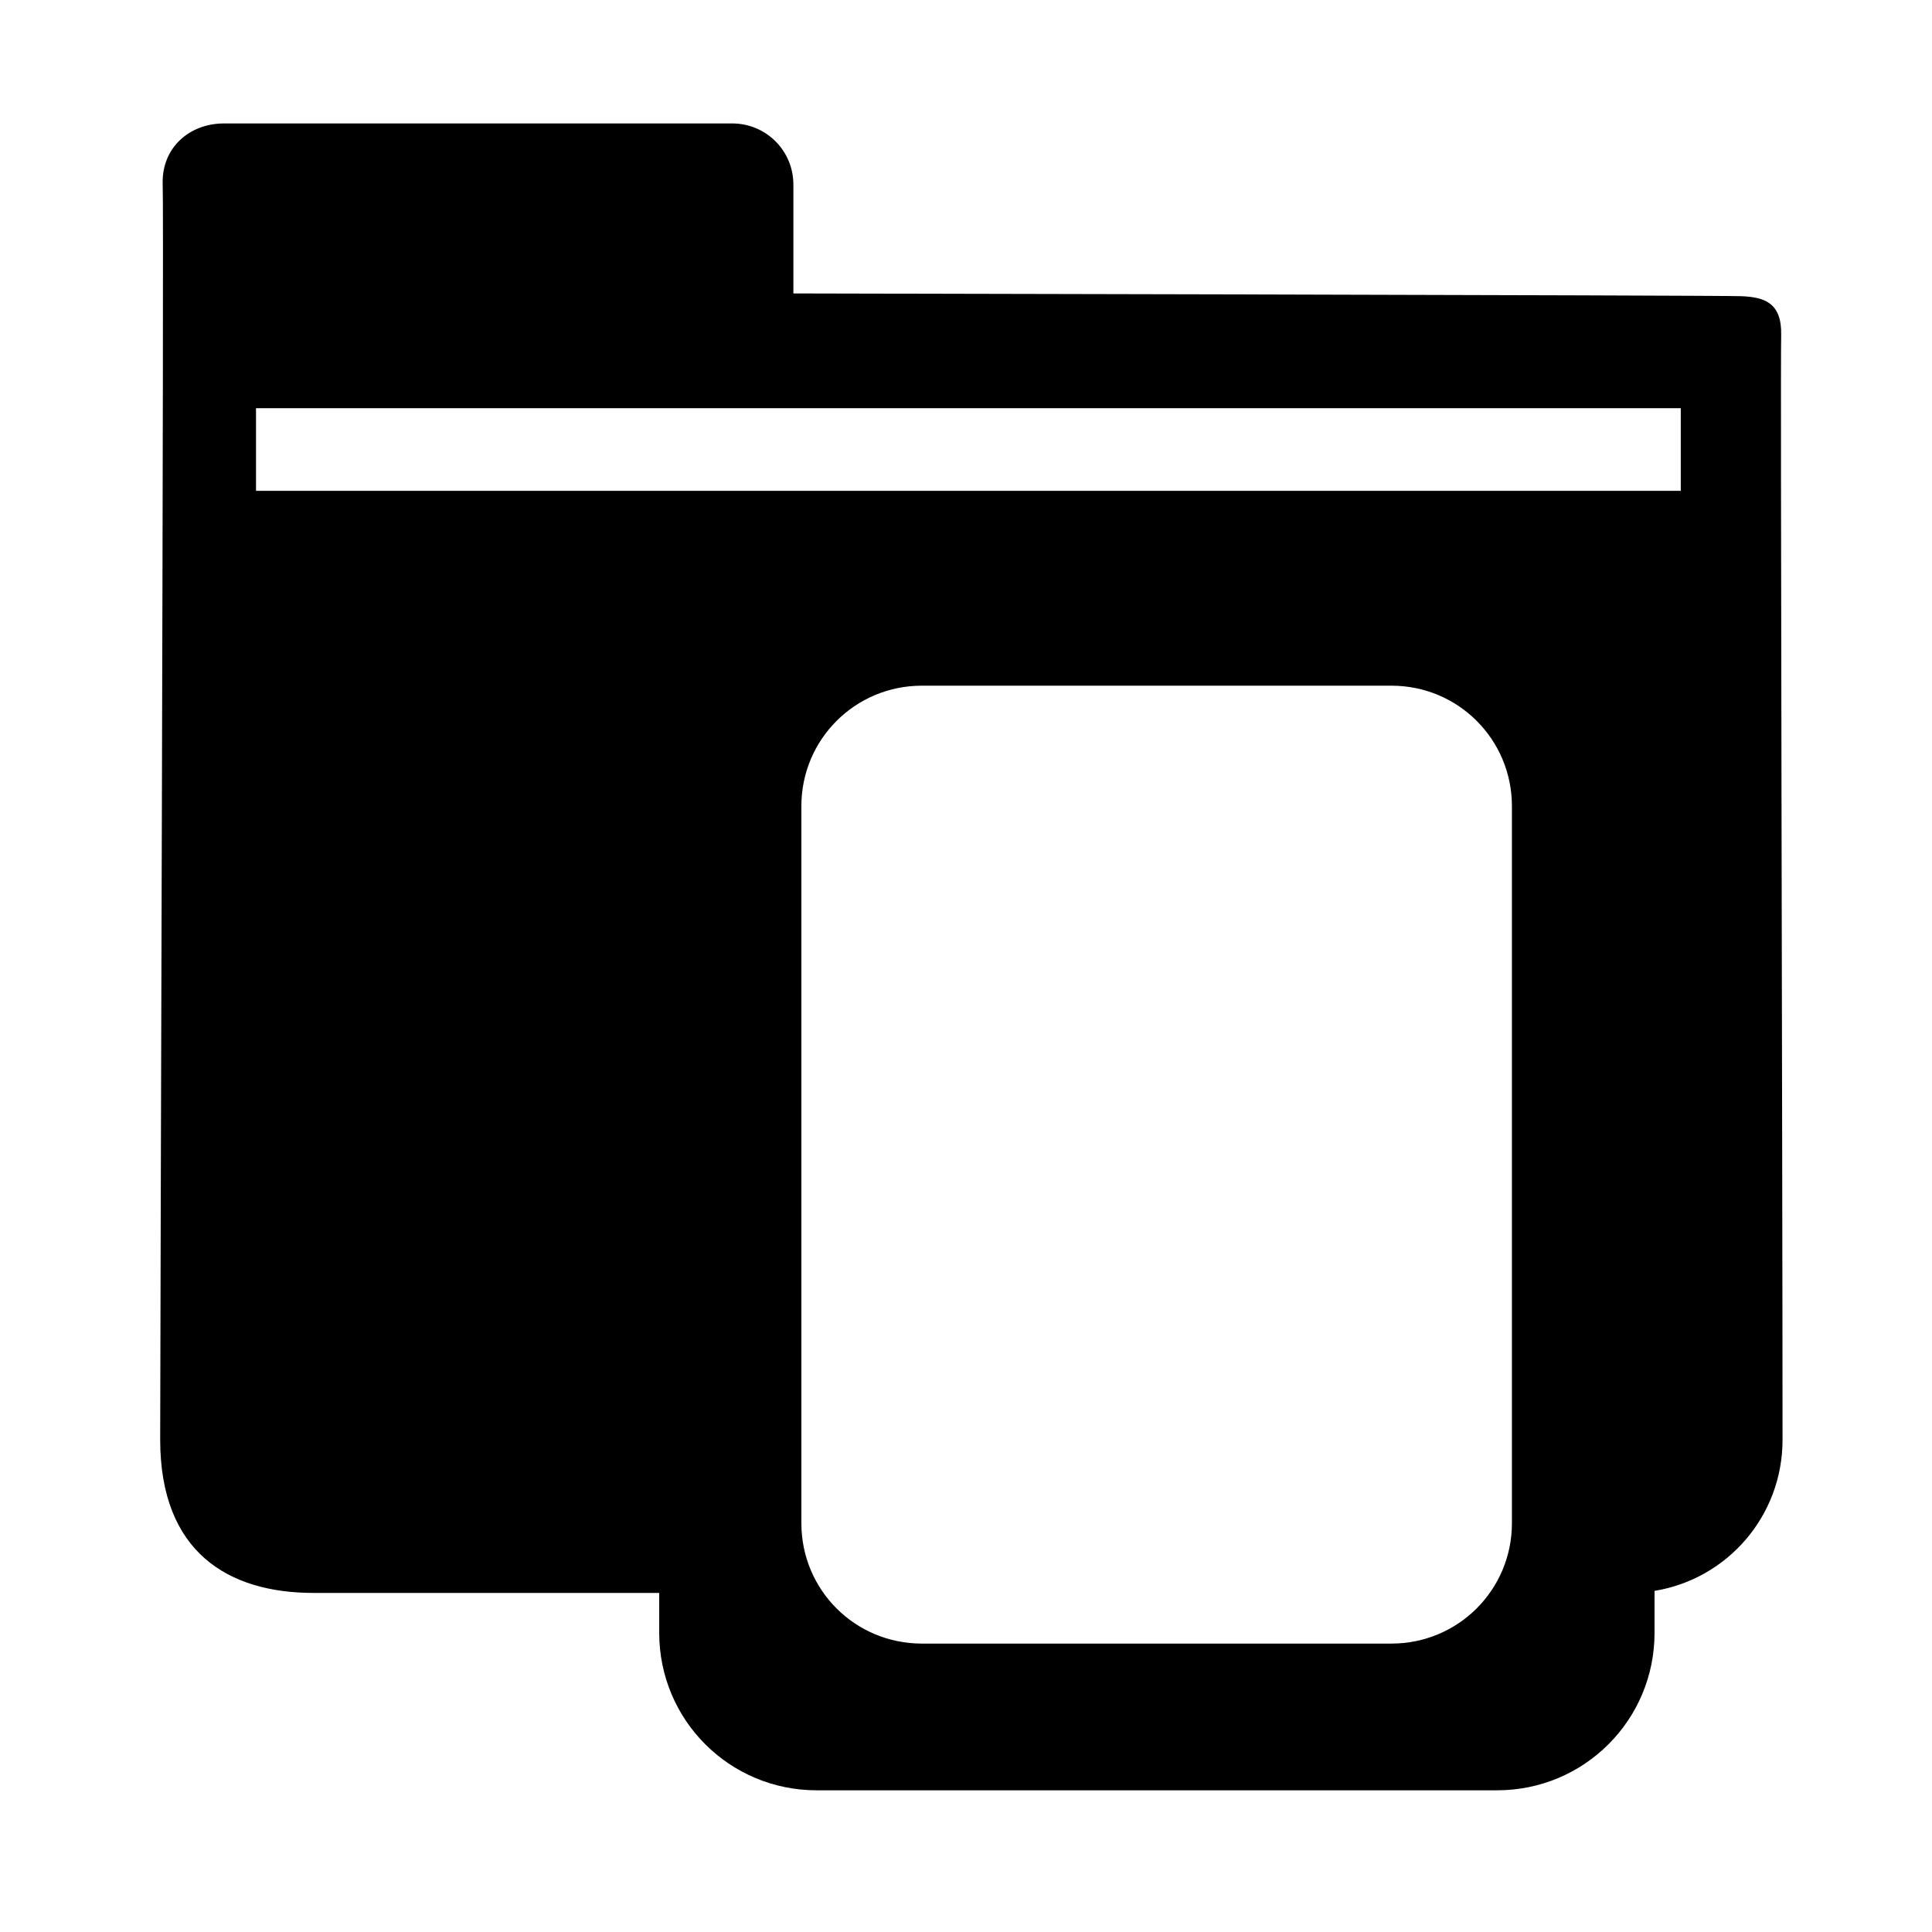
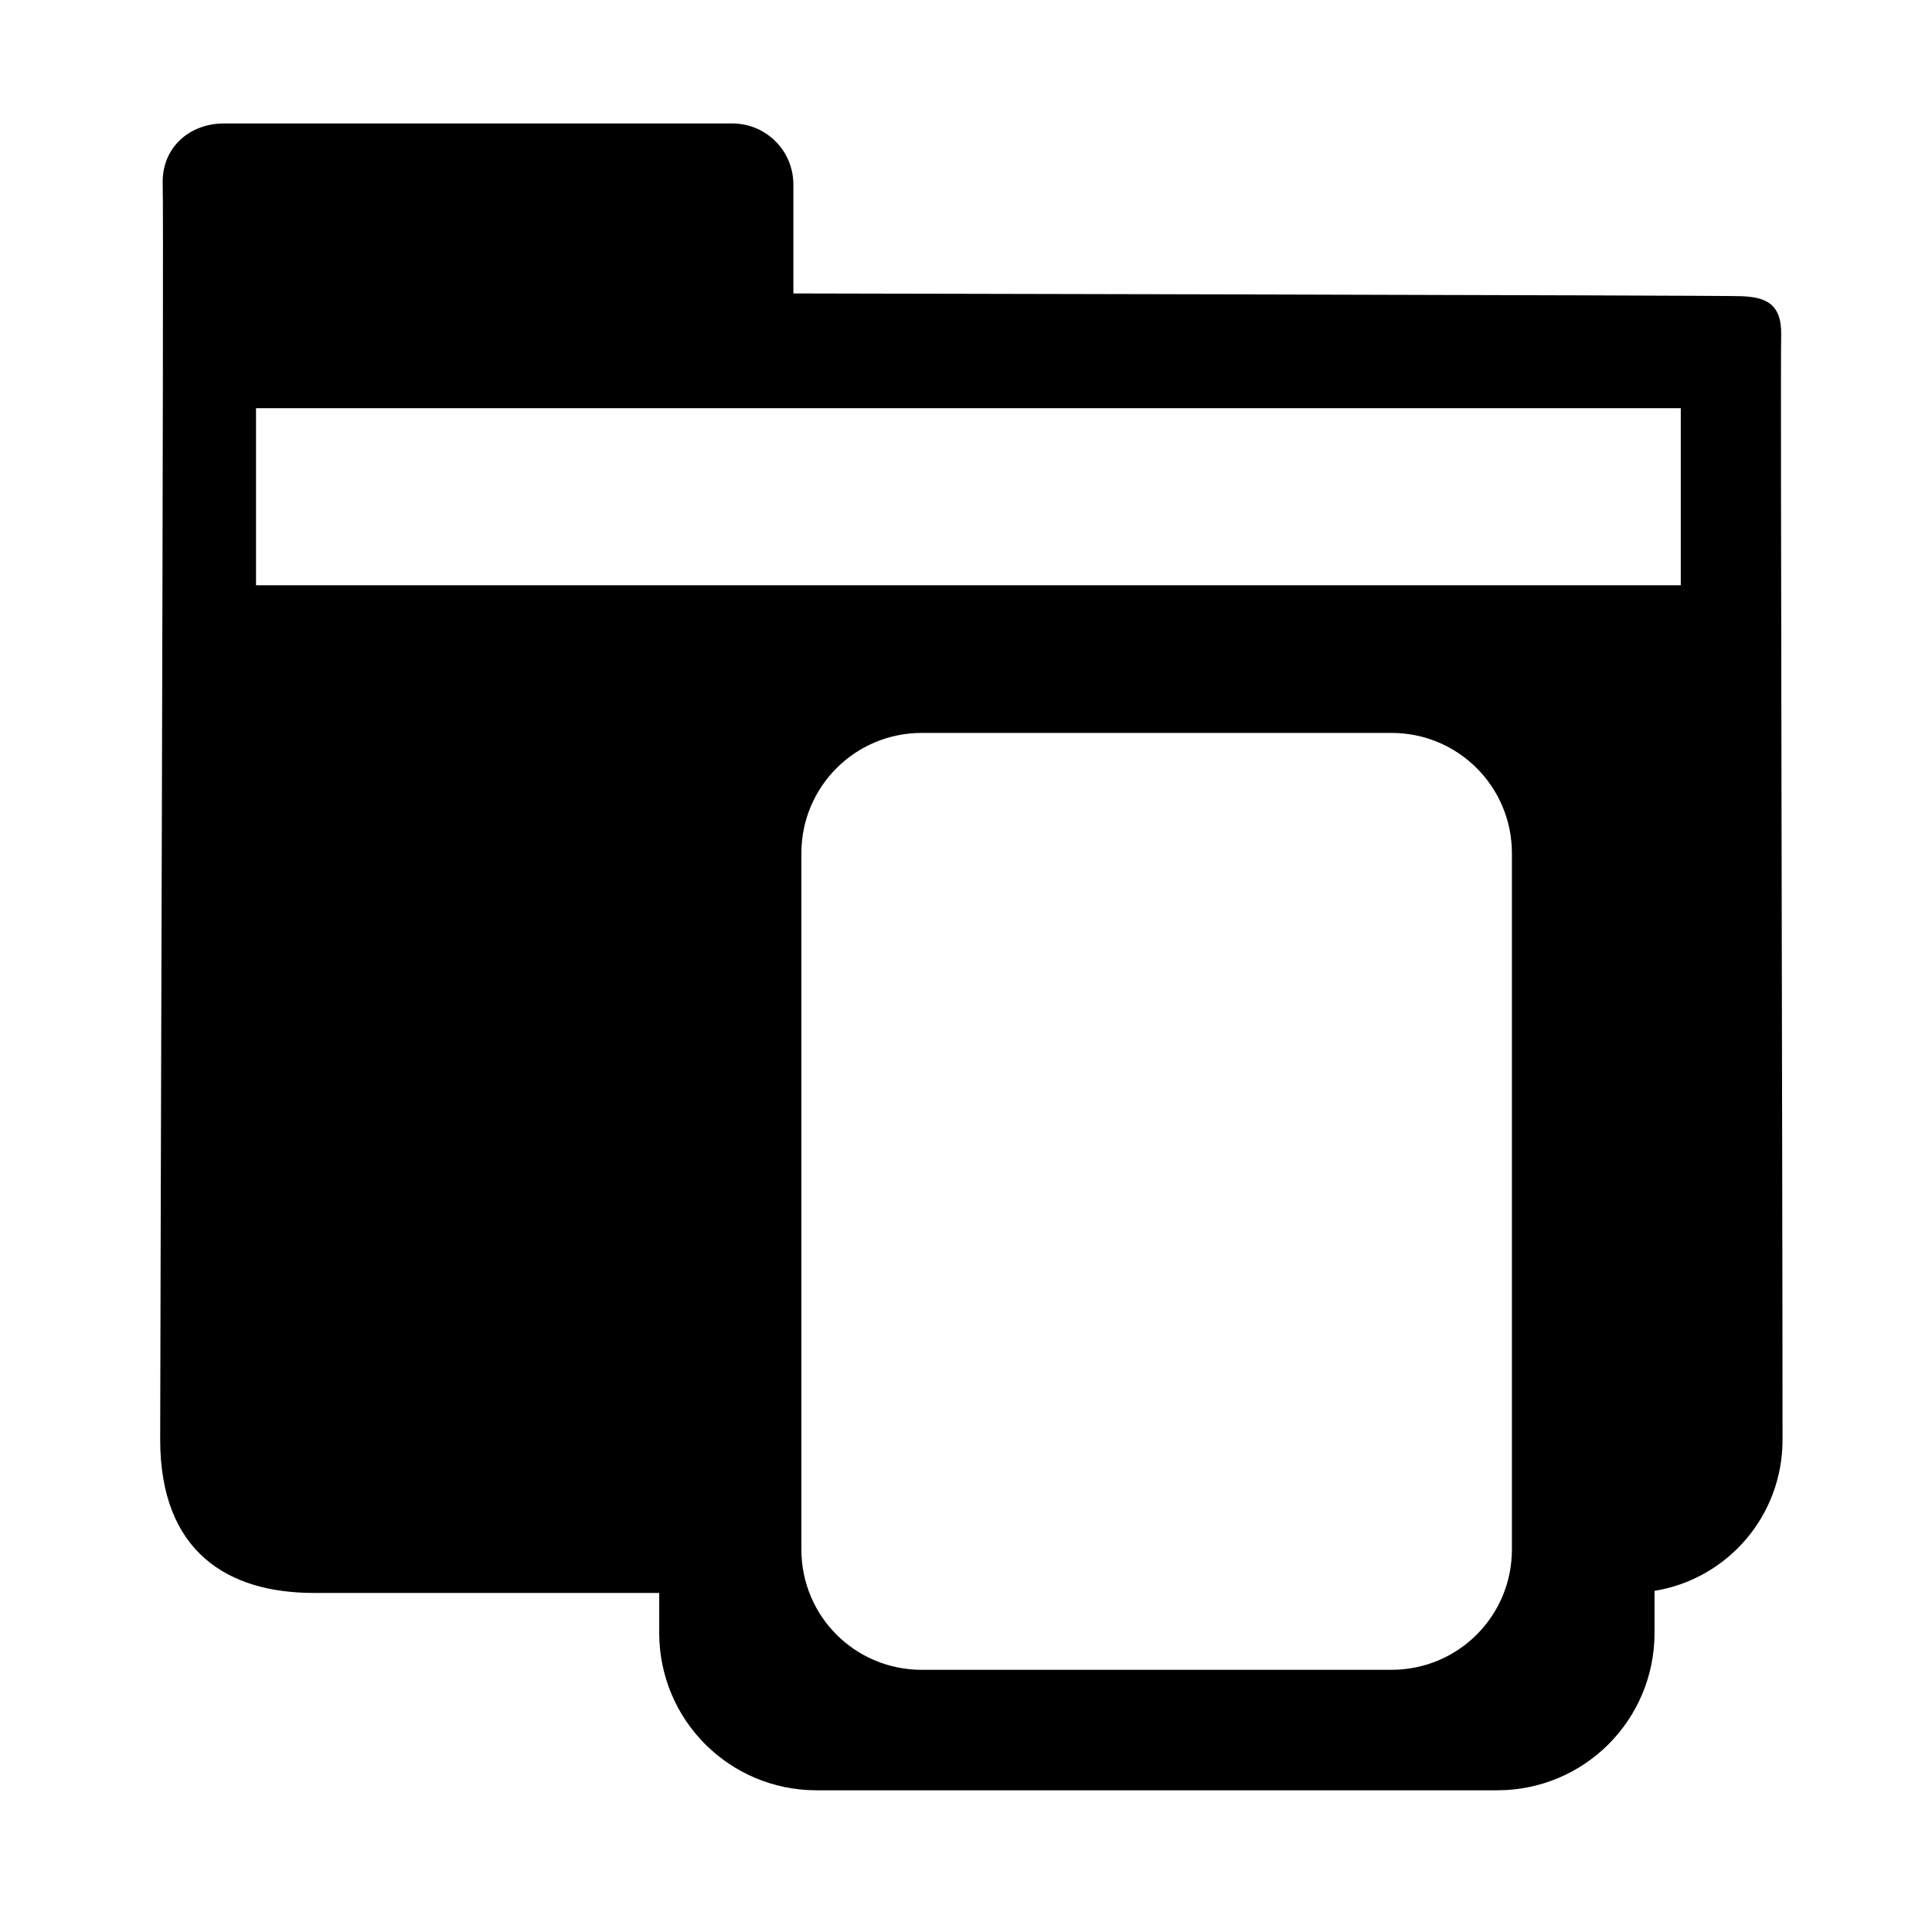
<svg xmlns="http://www.w3.org/2000/svg" width="32" height="32" viewBox="0 0 8.467 8.467" version="1.1" id="svg1" xml:space="preserve">
  <defs id="defs1" />
  <g id="layer2">
-     <path id="rect20" style="display:inline;fill:#000000;fill-opacity:1;stroke:none;stroke-width:0.346" d="m 0.981,0.541 c -0.149,0 -0.274,0.105 -0.268,0.268 0.006,0.163 -0.011,5.006 -0.011,5.5 0,0.495 0.3,0.672 0.672,0.672 h 1.515 v 0.175 c 0,0.382 0.308,0.69 0.69,0.69 h 2.982 c 0.382,0 0.69,-0.308 0.69,-0.69 V 6.972 c 0.319,-0.052 0.561,-0.328 0.561,-0.662 0,-1.167 -0.01,-4.7 -0.006,-4.842 C 7.809,1.326 7.732,1.302 7.63,1.298 7.527,1.294 3.477,1.286 3.477,1.286 V 0.809 c 0,-0.149 -0.12,-0.268 -0.268,-0.268 z M 1.122,1.789 H 7.366 V 2.151 H 1.122 Z m 2.917,1.216 h 2.059 c 0.293,0 0.528,0.236 0.528,0.528 v 3.142 c 0,0.293 -0.236,0.528 -0.528,0.528 H 4.04 c -0.293,0 -0.528,-0.235 -0.528,-0.528 V 3.533 c 0,-0.293 0.236,-0.528 0.528,-0.528 z" />
+     <path id="rect20" style="display:inline;fill:#000000;fill-opacity:1;stroke:none;stroke-width:0.346" d="m 0.981,0.541 c -0.149,0 -0.274,0.105 -0.268,0.268 0.006,0.163 -0.011,5.006 -0.011,5.5 0,0.495 0.3,0.672 0.672,0.672 h 1.515 v 0.175 c 0,0.382 0.308,0.69 0.69,0.69 h 2.982 c 0.382,0 0.69,-0.308 0.69,-0.69 V 6.972 c 0.319,-0.052 0.561,-0.328 0.561,-0.662 0,-1.167 -0.01,-4.7 -0.006,-4.842 C 7.809,1.326 7.732,1.302 7.63,1.298 7.527,1.294 3.477,1.286 3.477,1.286 V 0.809 c 0,-0.149 -0.12,-0.268 -0.268,-0.268 z M 1.122,1.789 H 7.366 V 2.565 H 1.122 Z m 2.917,1.423 h 2.059 c 0.293,0 0.528,0.236 0.528,0.528 V 6.79 c 0,0.293 -0.236,0.528 -0.528,0.528 H 4.04 c -0.293,0 -0.528,-0.235 -0.528,-0.528 V 3.74 c 0,-0.293 0.236,-0.528 0.528,-0.528 z" />
  </g>
</svg>
